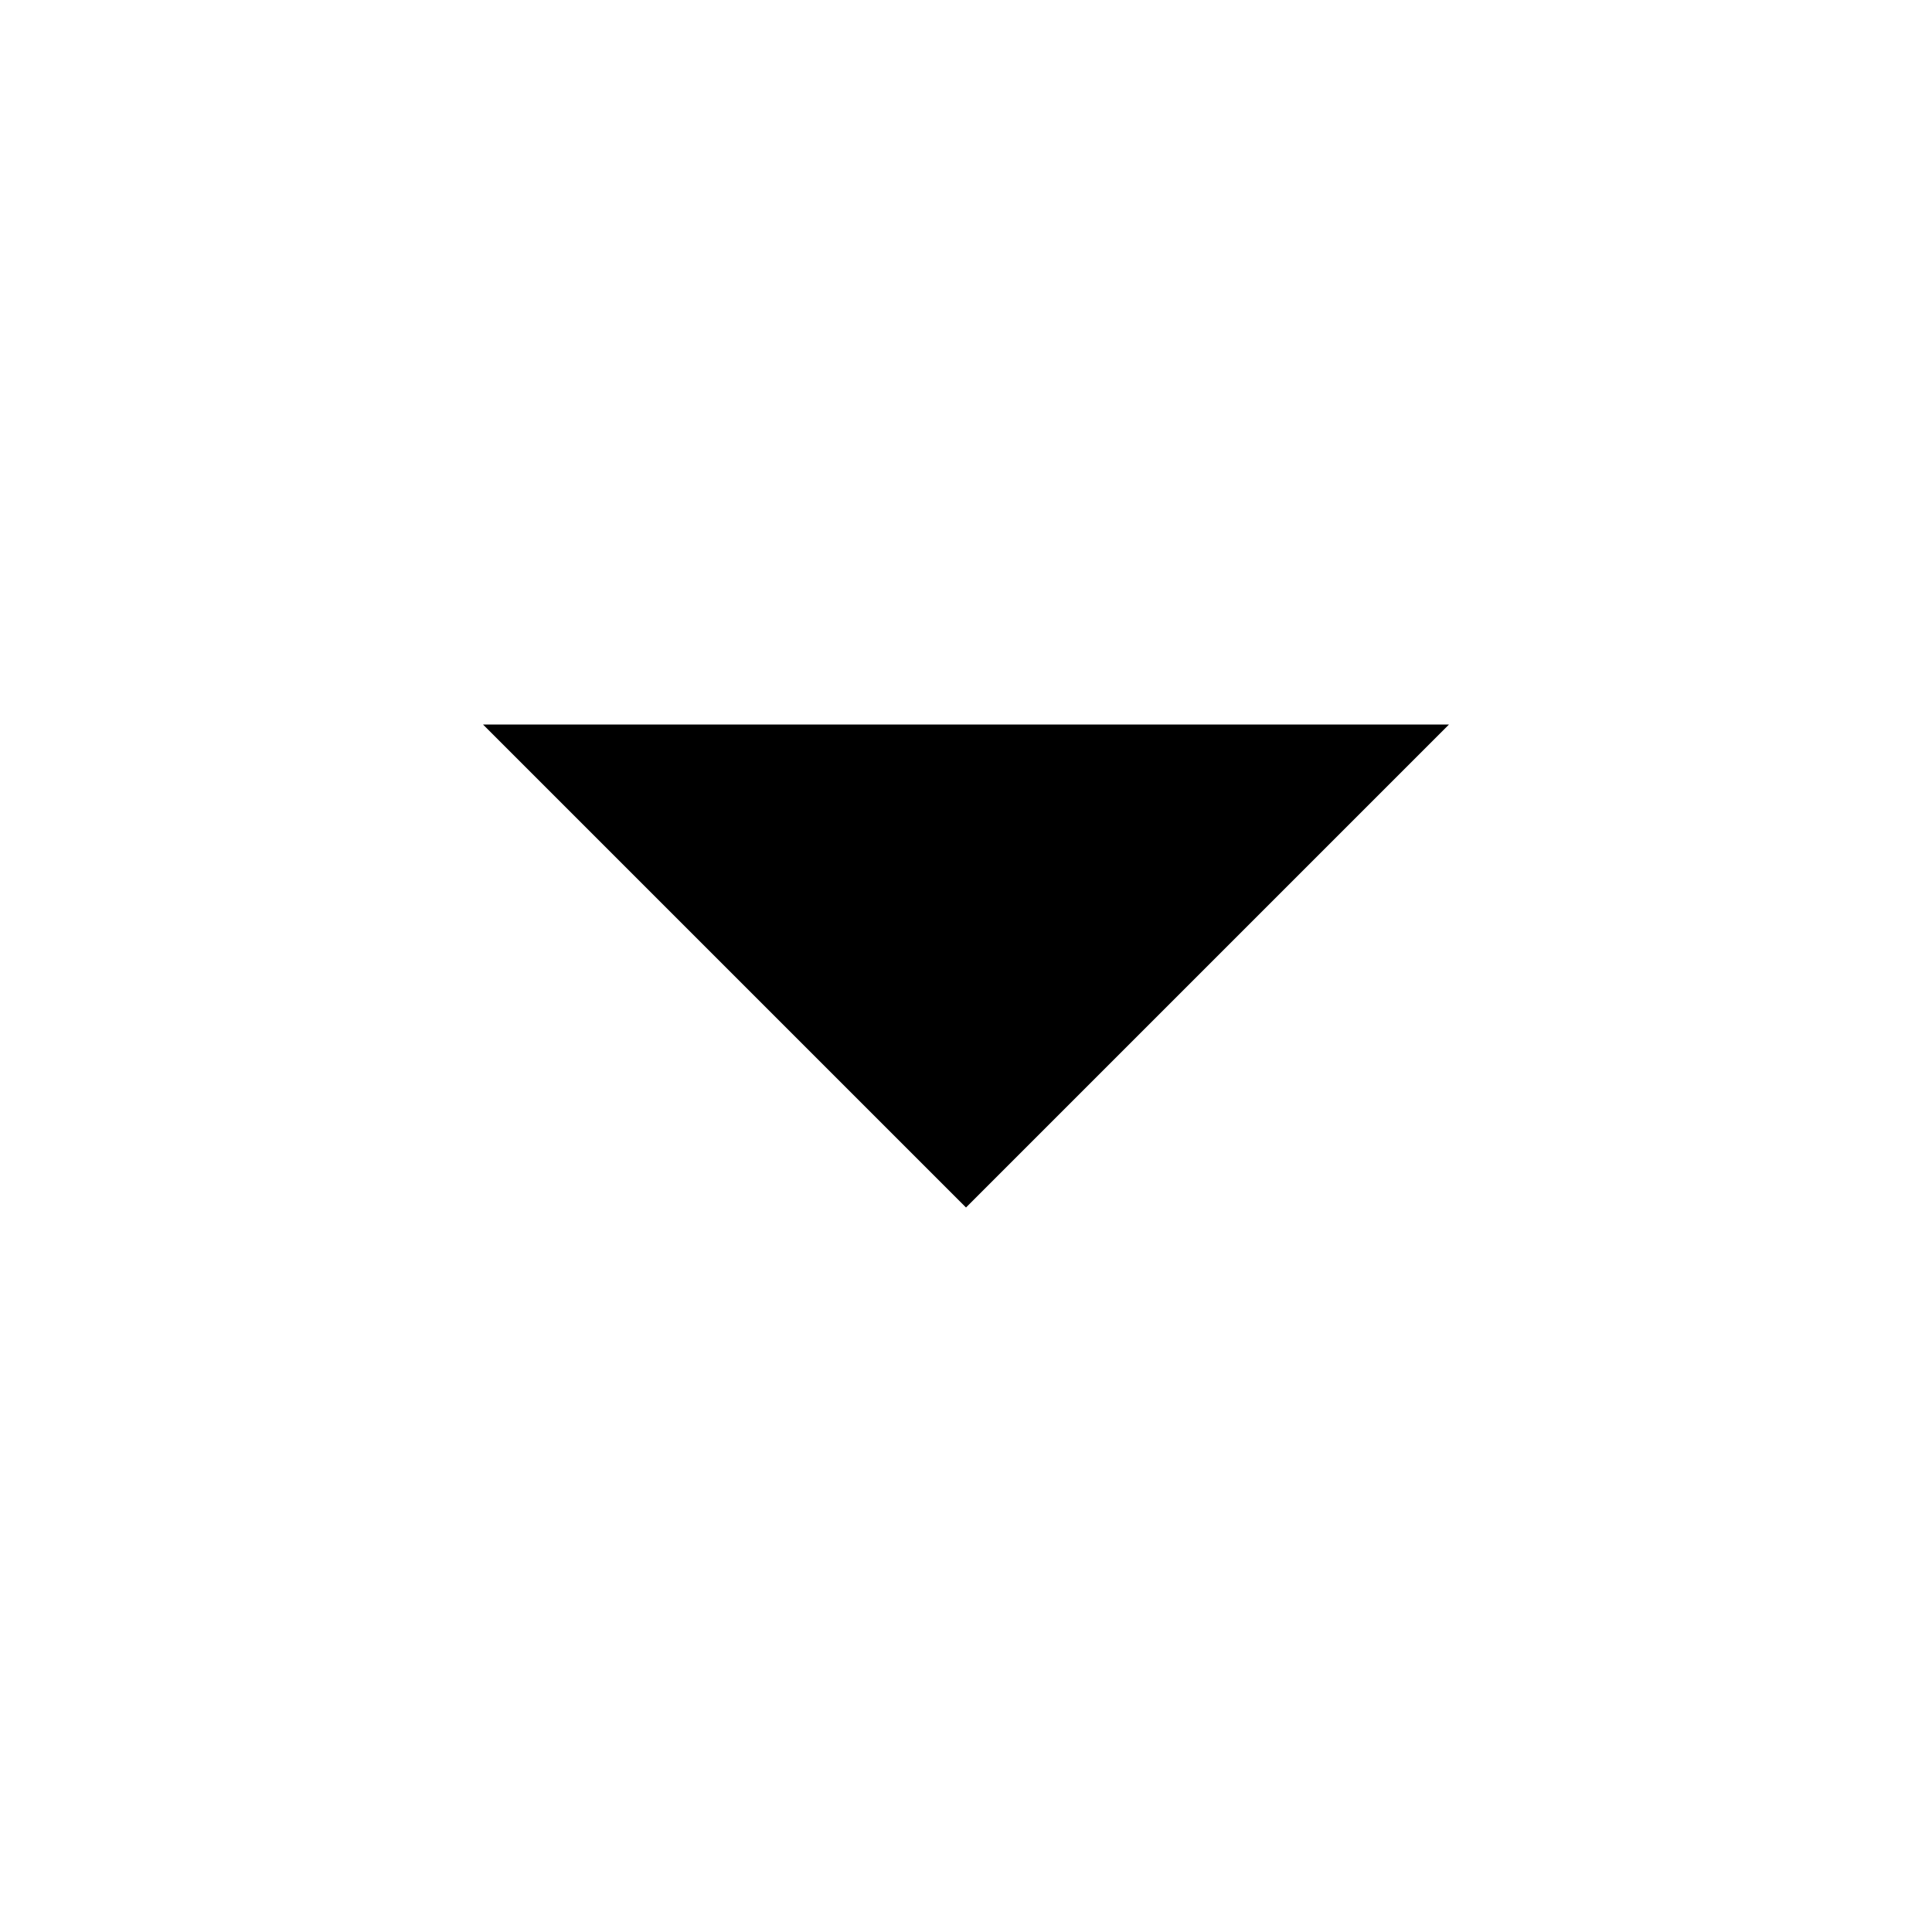
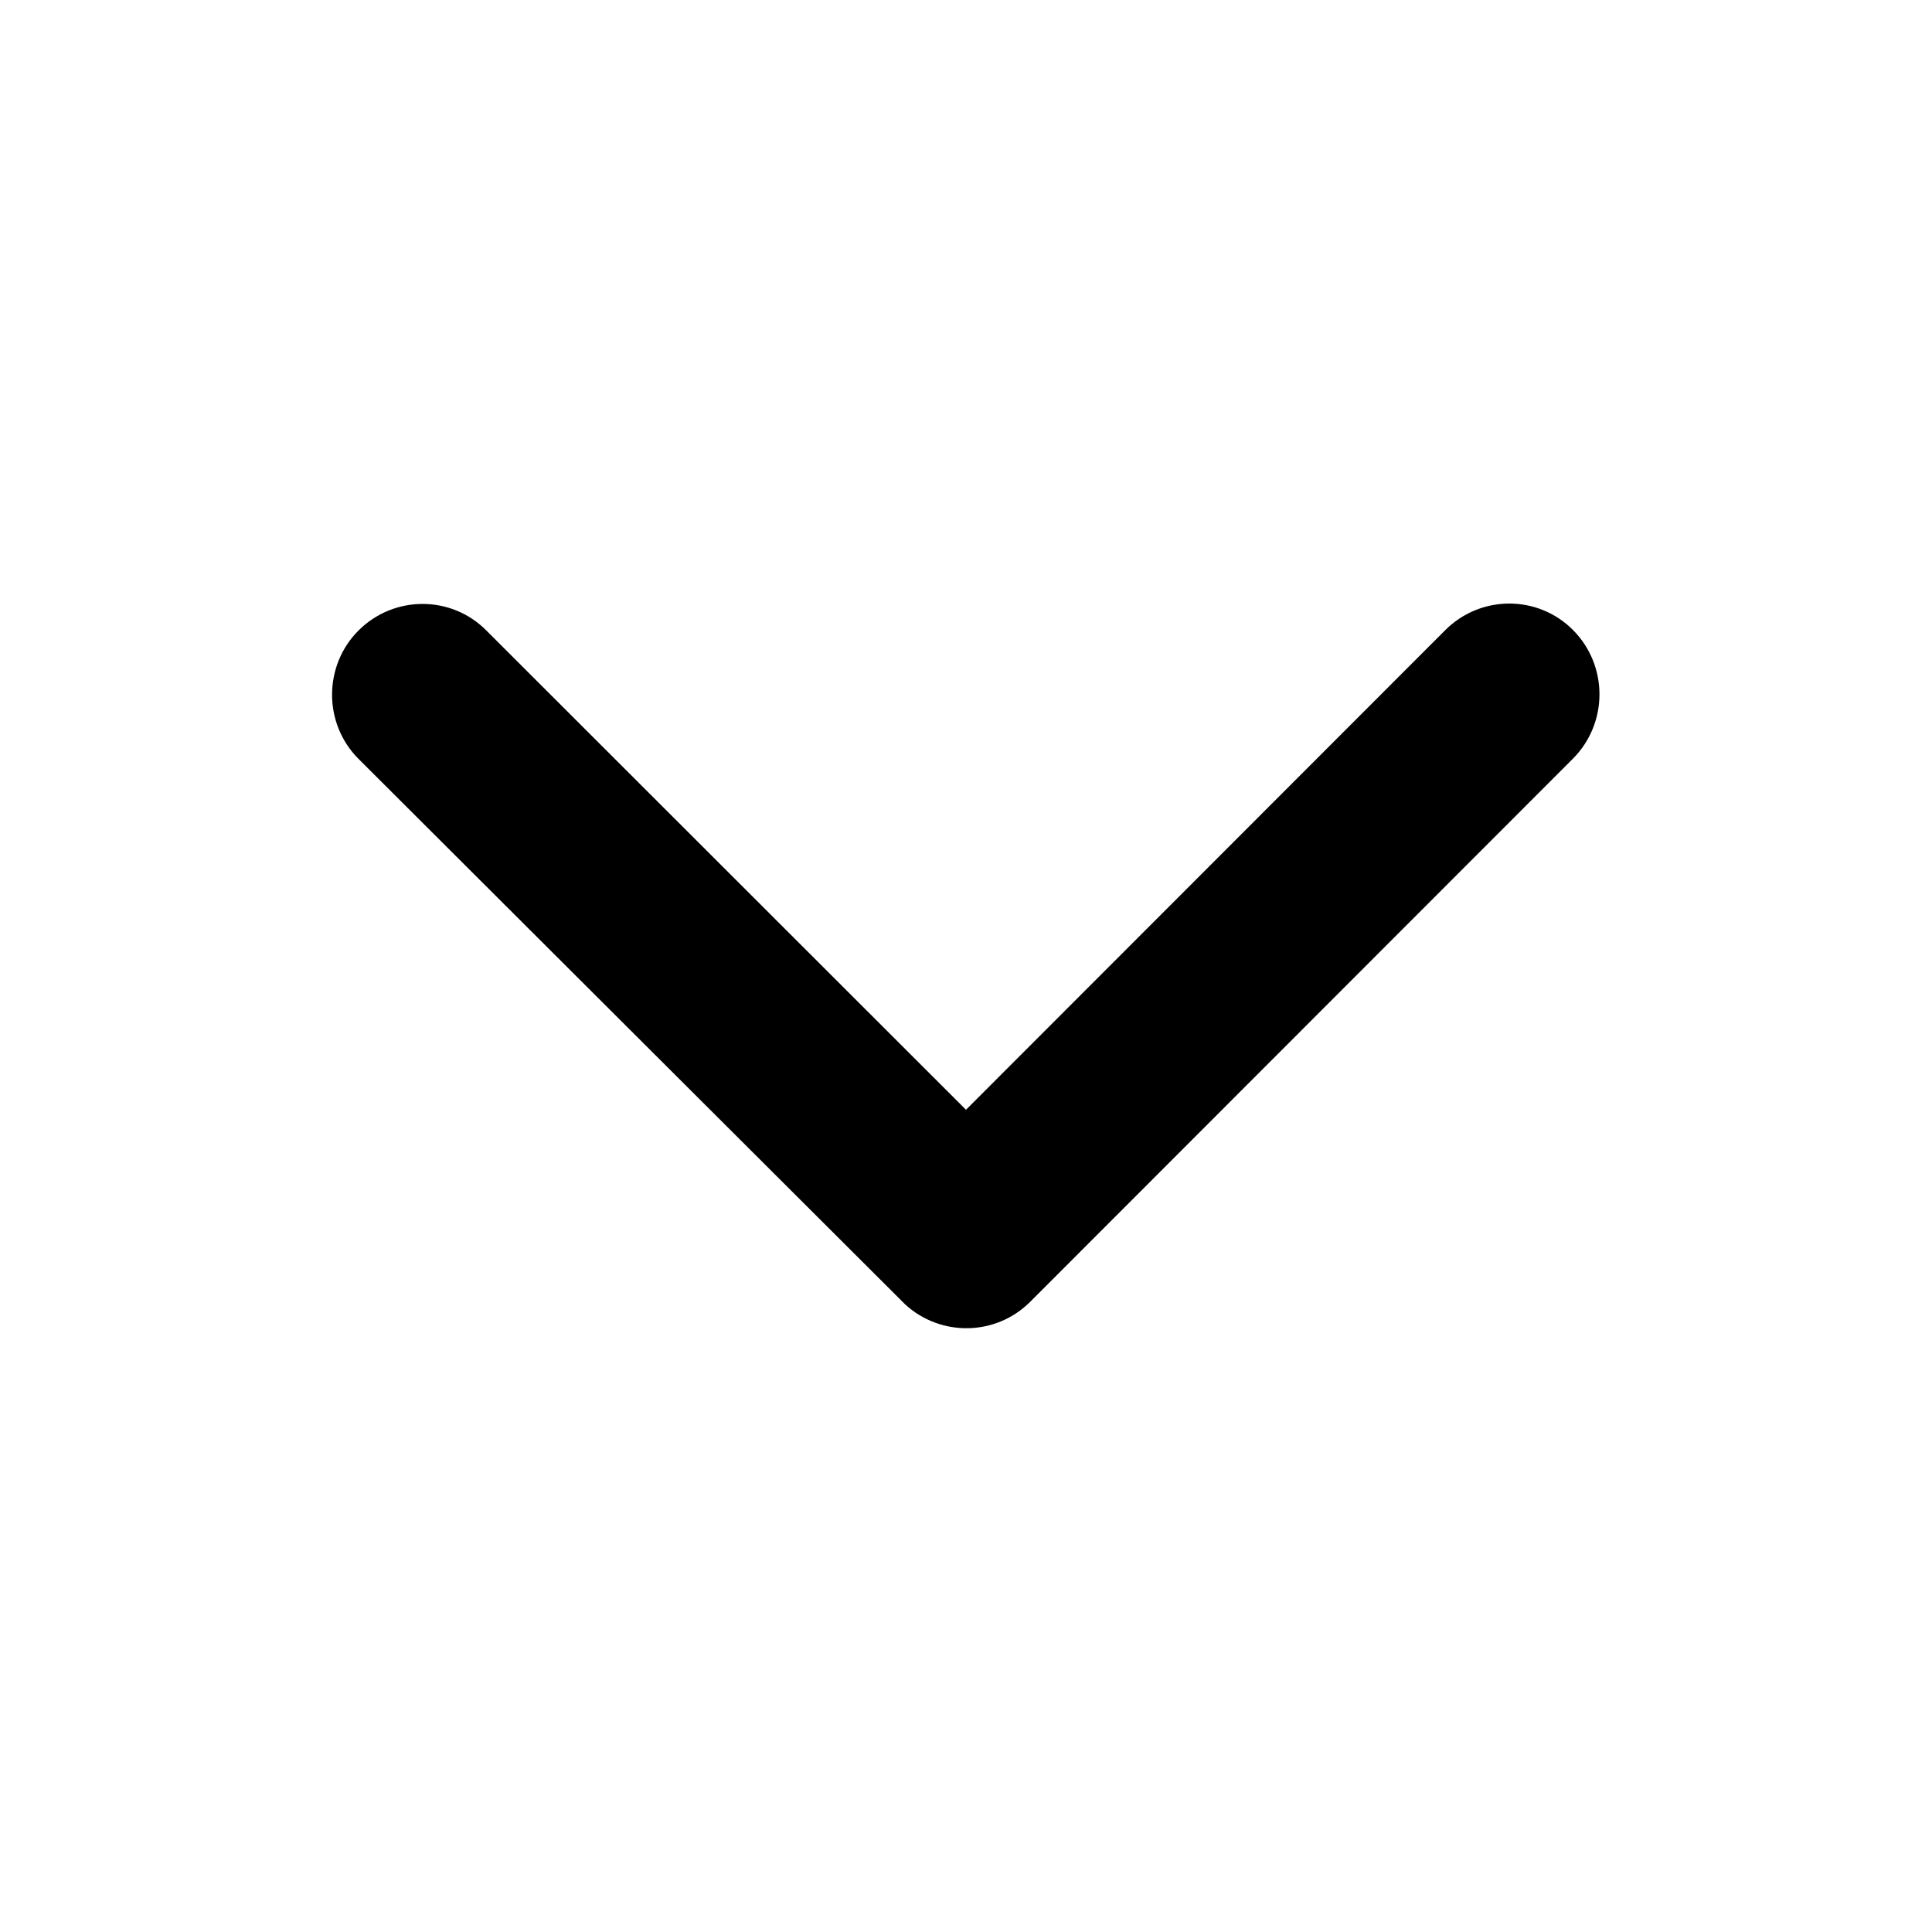
- <svg xmlns="http://www.w3.org/2000/svg" version="1.1" id="Layer_1" x="0px" y="0px" width="512px" height="512px" viewBox="0 0 512 512" enable-background="new 0 0 512 512" xml:space="preserve">
-   <g>
-     <polygon points="128,192 256,320 384,192  " />
-   </g>
+ <svg xmlns="http://www.w3.org/2000/svg" version="1.1" id="Layer_1" x="0px" y="0px" viewBox="0 0 512 512" style="enable-background:new 0 0 512 512;" xml:space="preserve">
+   <path d="M256,294.1L383,167c9.4-9.4,24.6-9.4,33.9,0s9.3,24.6,0,34L273,345c-9.1,9.1-23.7,9.3-33.1,0.7L95,201.1  c-4.7-4.7-7-10.9-7-17c0-6.1,2.3-12.3,7-17c9.4-9.4,24.6-9.4,33.9,0L256,294.1z" />
</svg>
